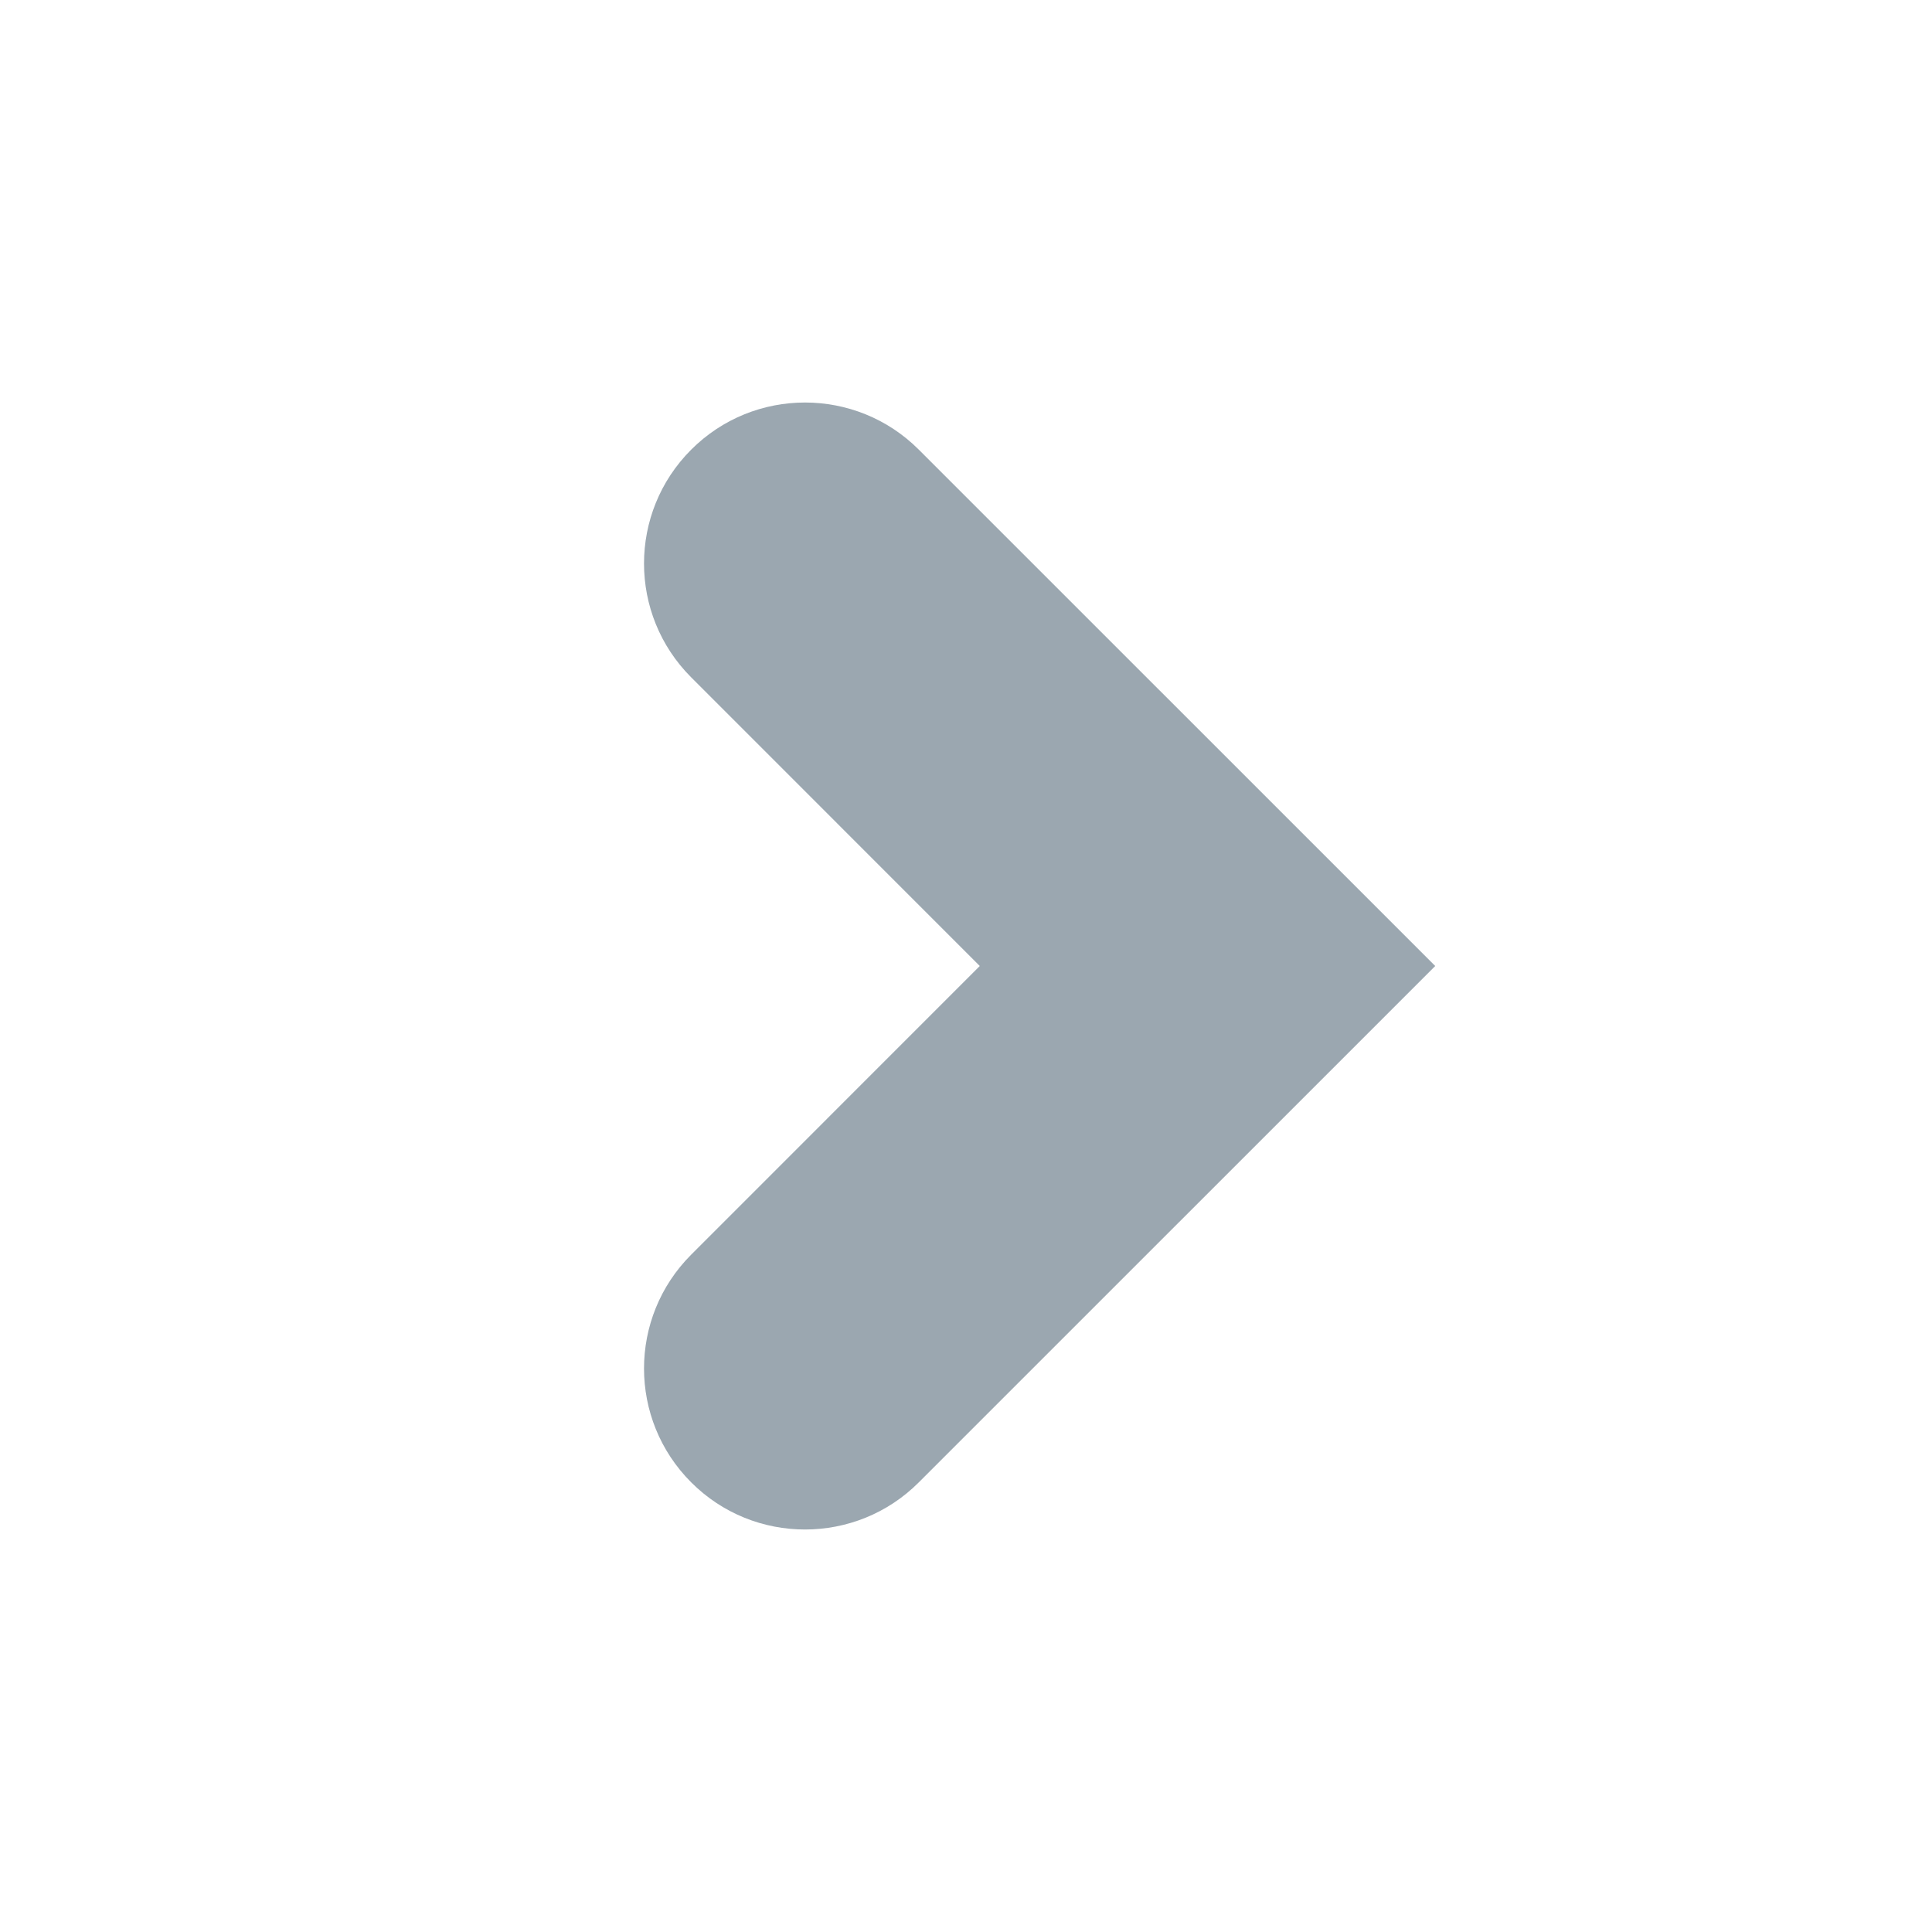
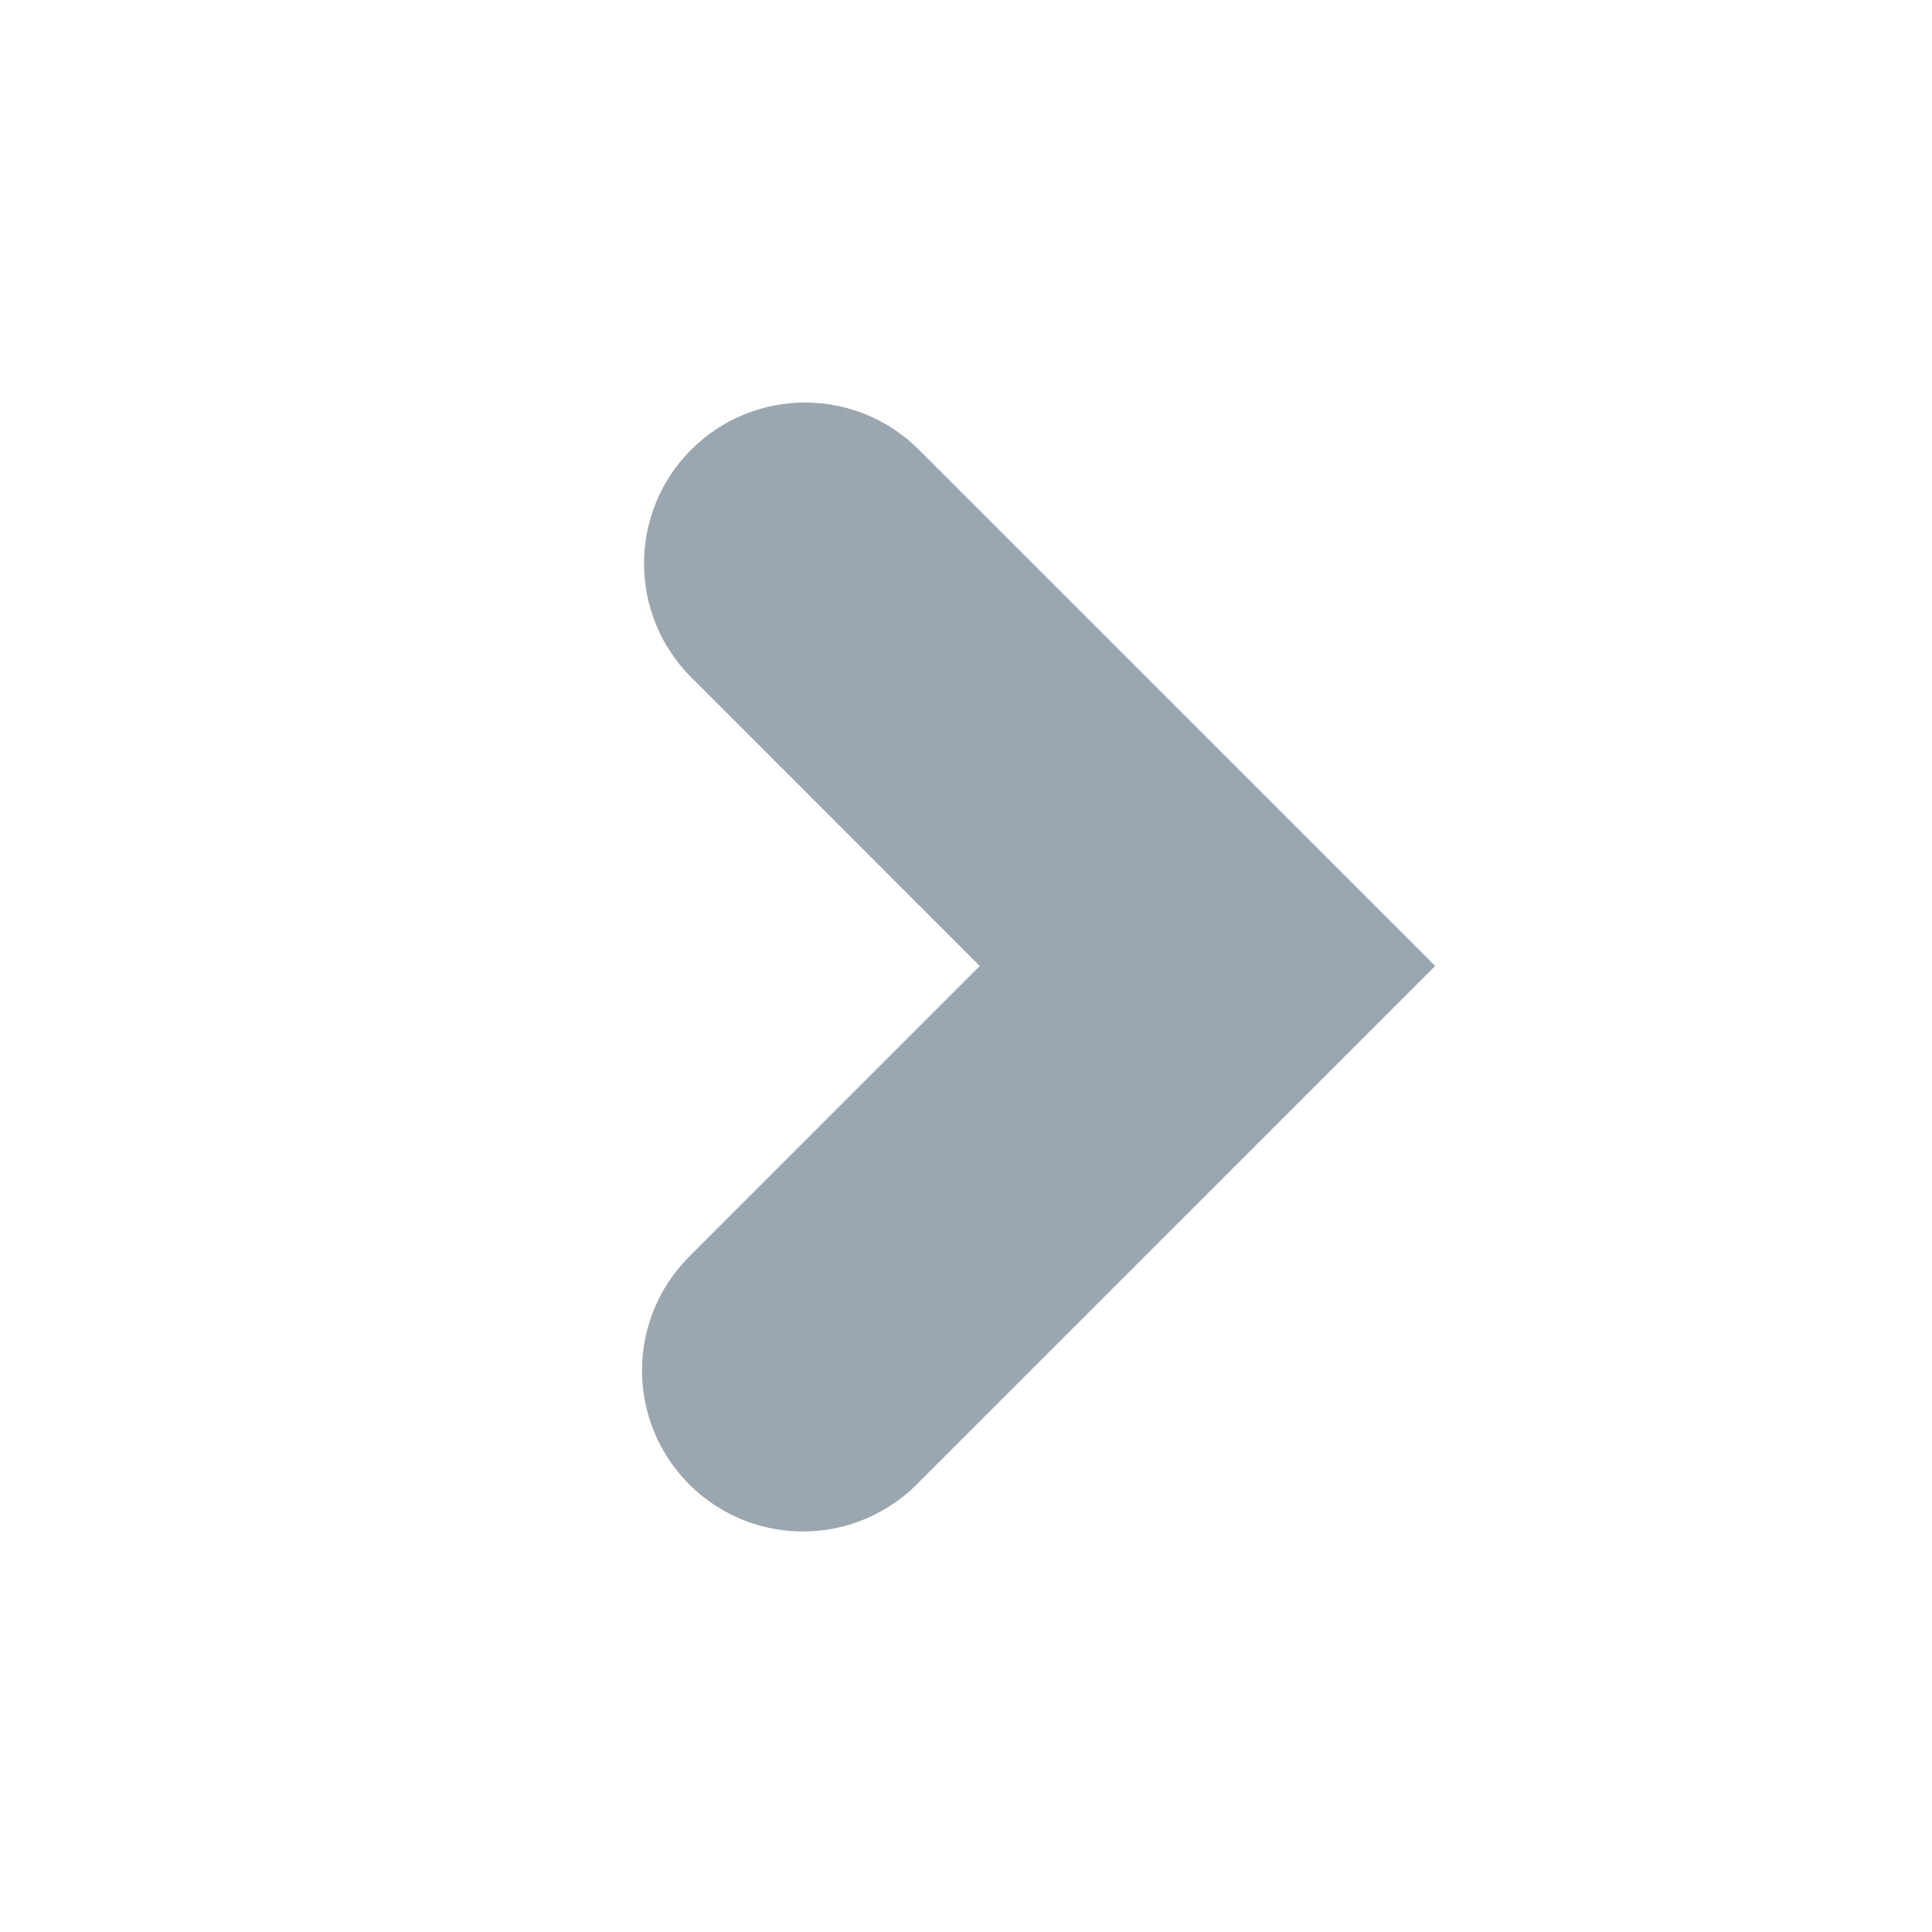
<svg xmlns="http://www.w3.org/2000/svg" viewBox="0 0 24 24">
-   <style>
-         .path1{fill:#9ba7b0}
-     </style>
-   <path class="path1" d="M8.586 5.586c-0.781 0.781-0.781 2.047 0 2.828l3.585 3.586-3.585 3.586c-0.781 0.781-0.781 2.047 0 2.828 0.39 0.391 0.902 0.586 1.414 0.586s1.024-0.195 1.414-0.586l6.415-6.414-6.415-6.414c-0.78-0.781-2.048-0.781-2.828 0z" />
+   <path d="M8.586 5.586a2 2 0 0 0 0 2.828L12.171 12l-3.585 3.586a2 2 0 1 0 2.828 2.828L17.829 12l-6.415-6.414a2 2 0 0 0-2.828 0z" fill="#9ba7b0" />
</svg>
